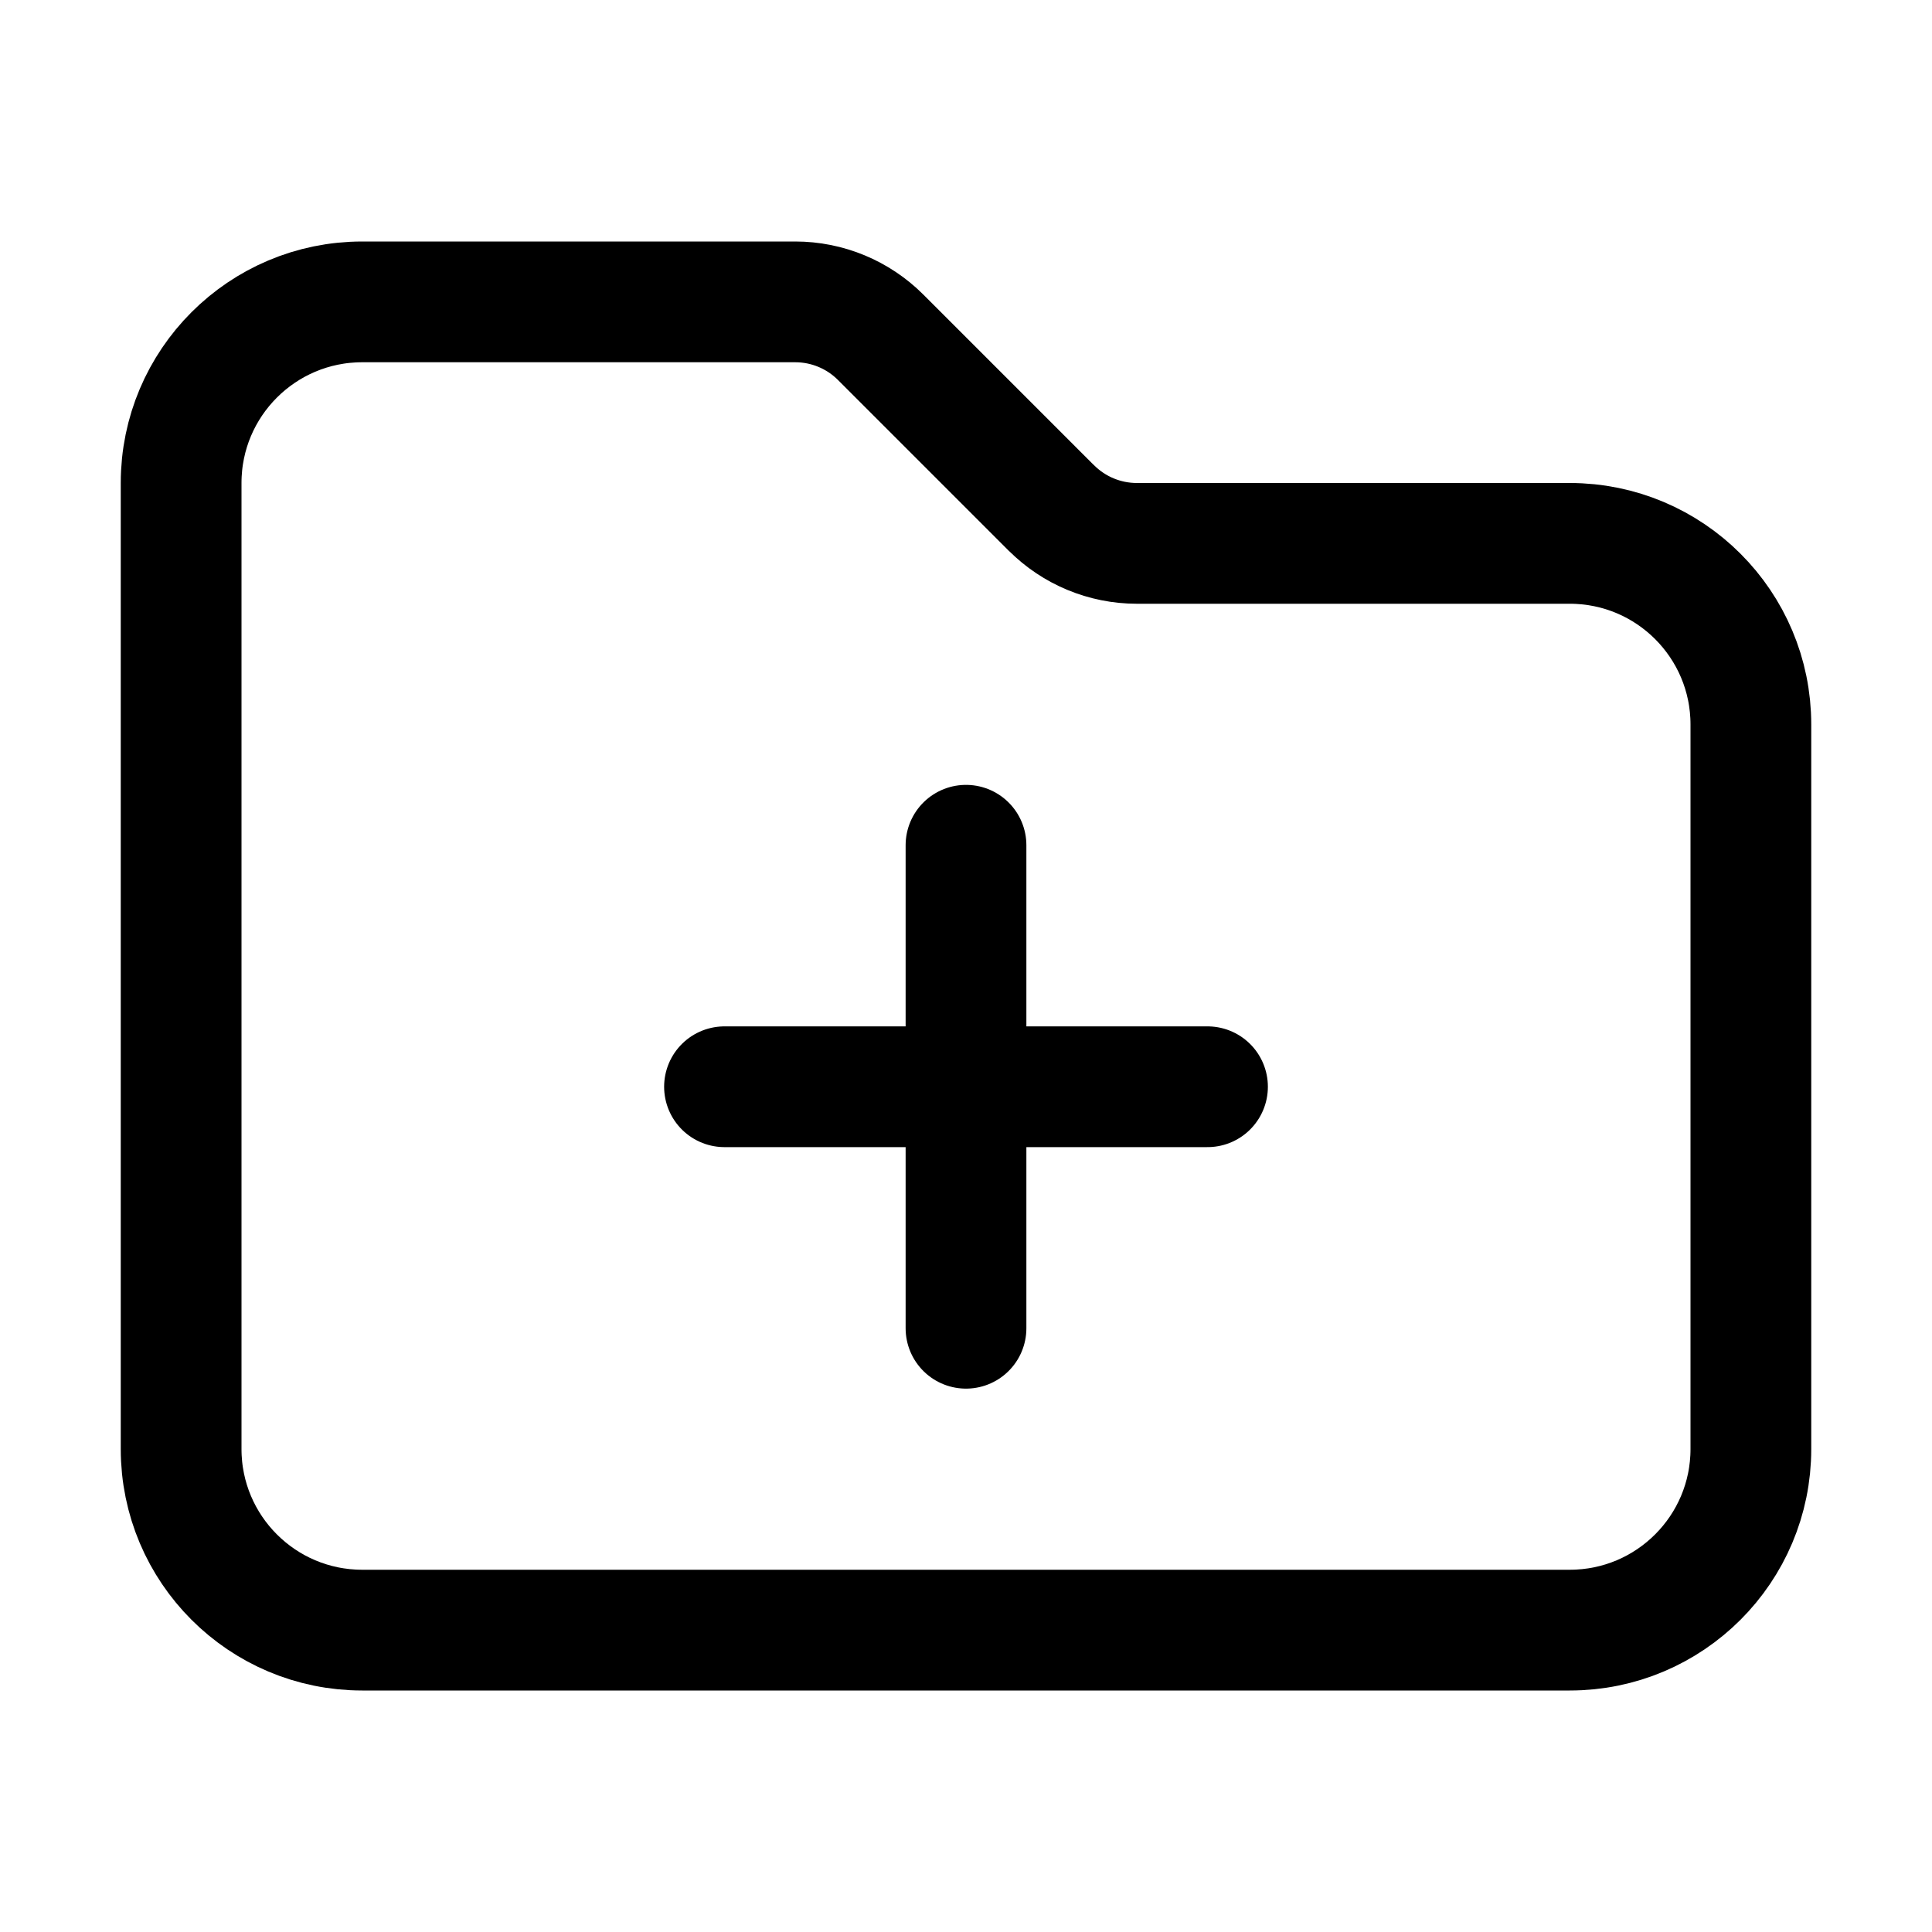
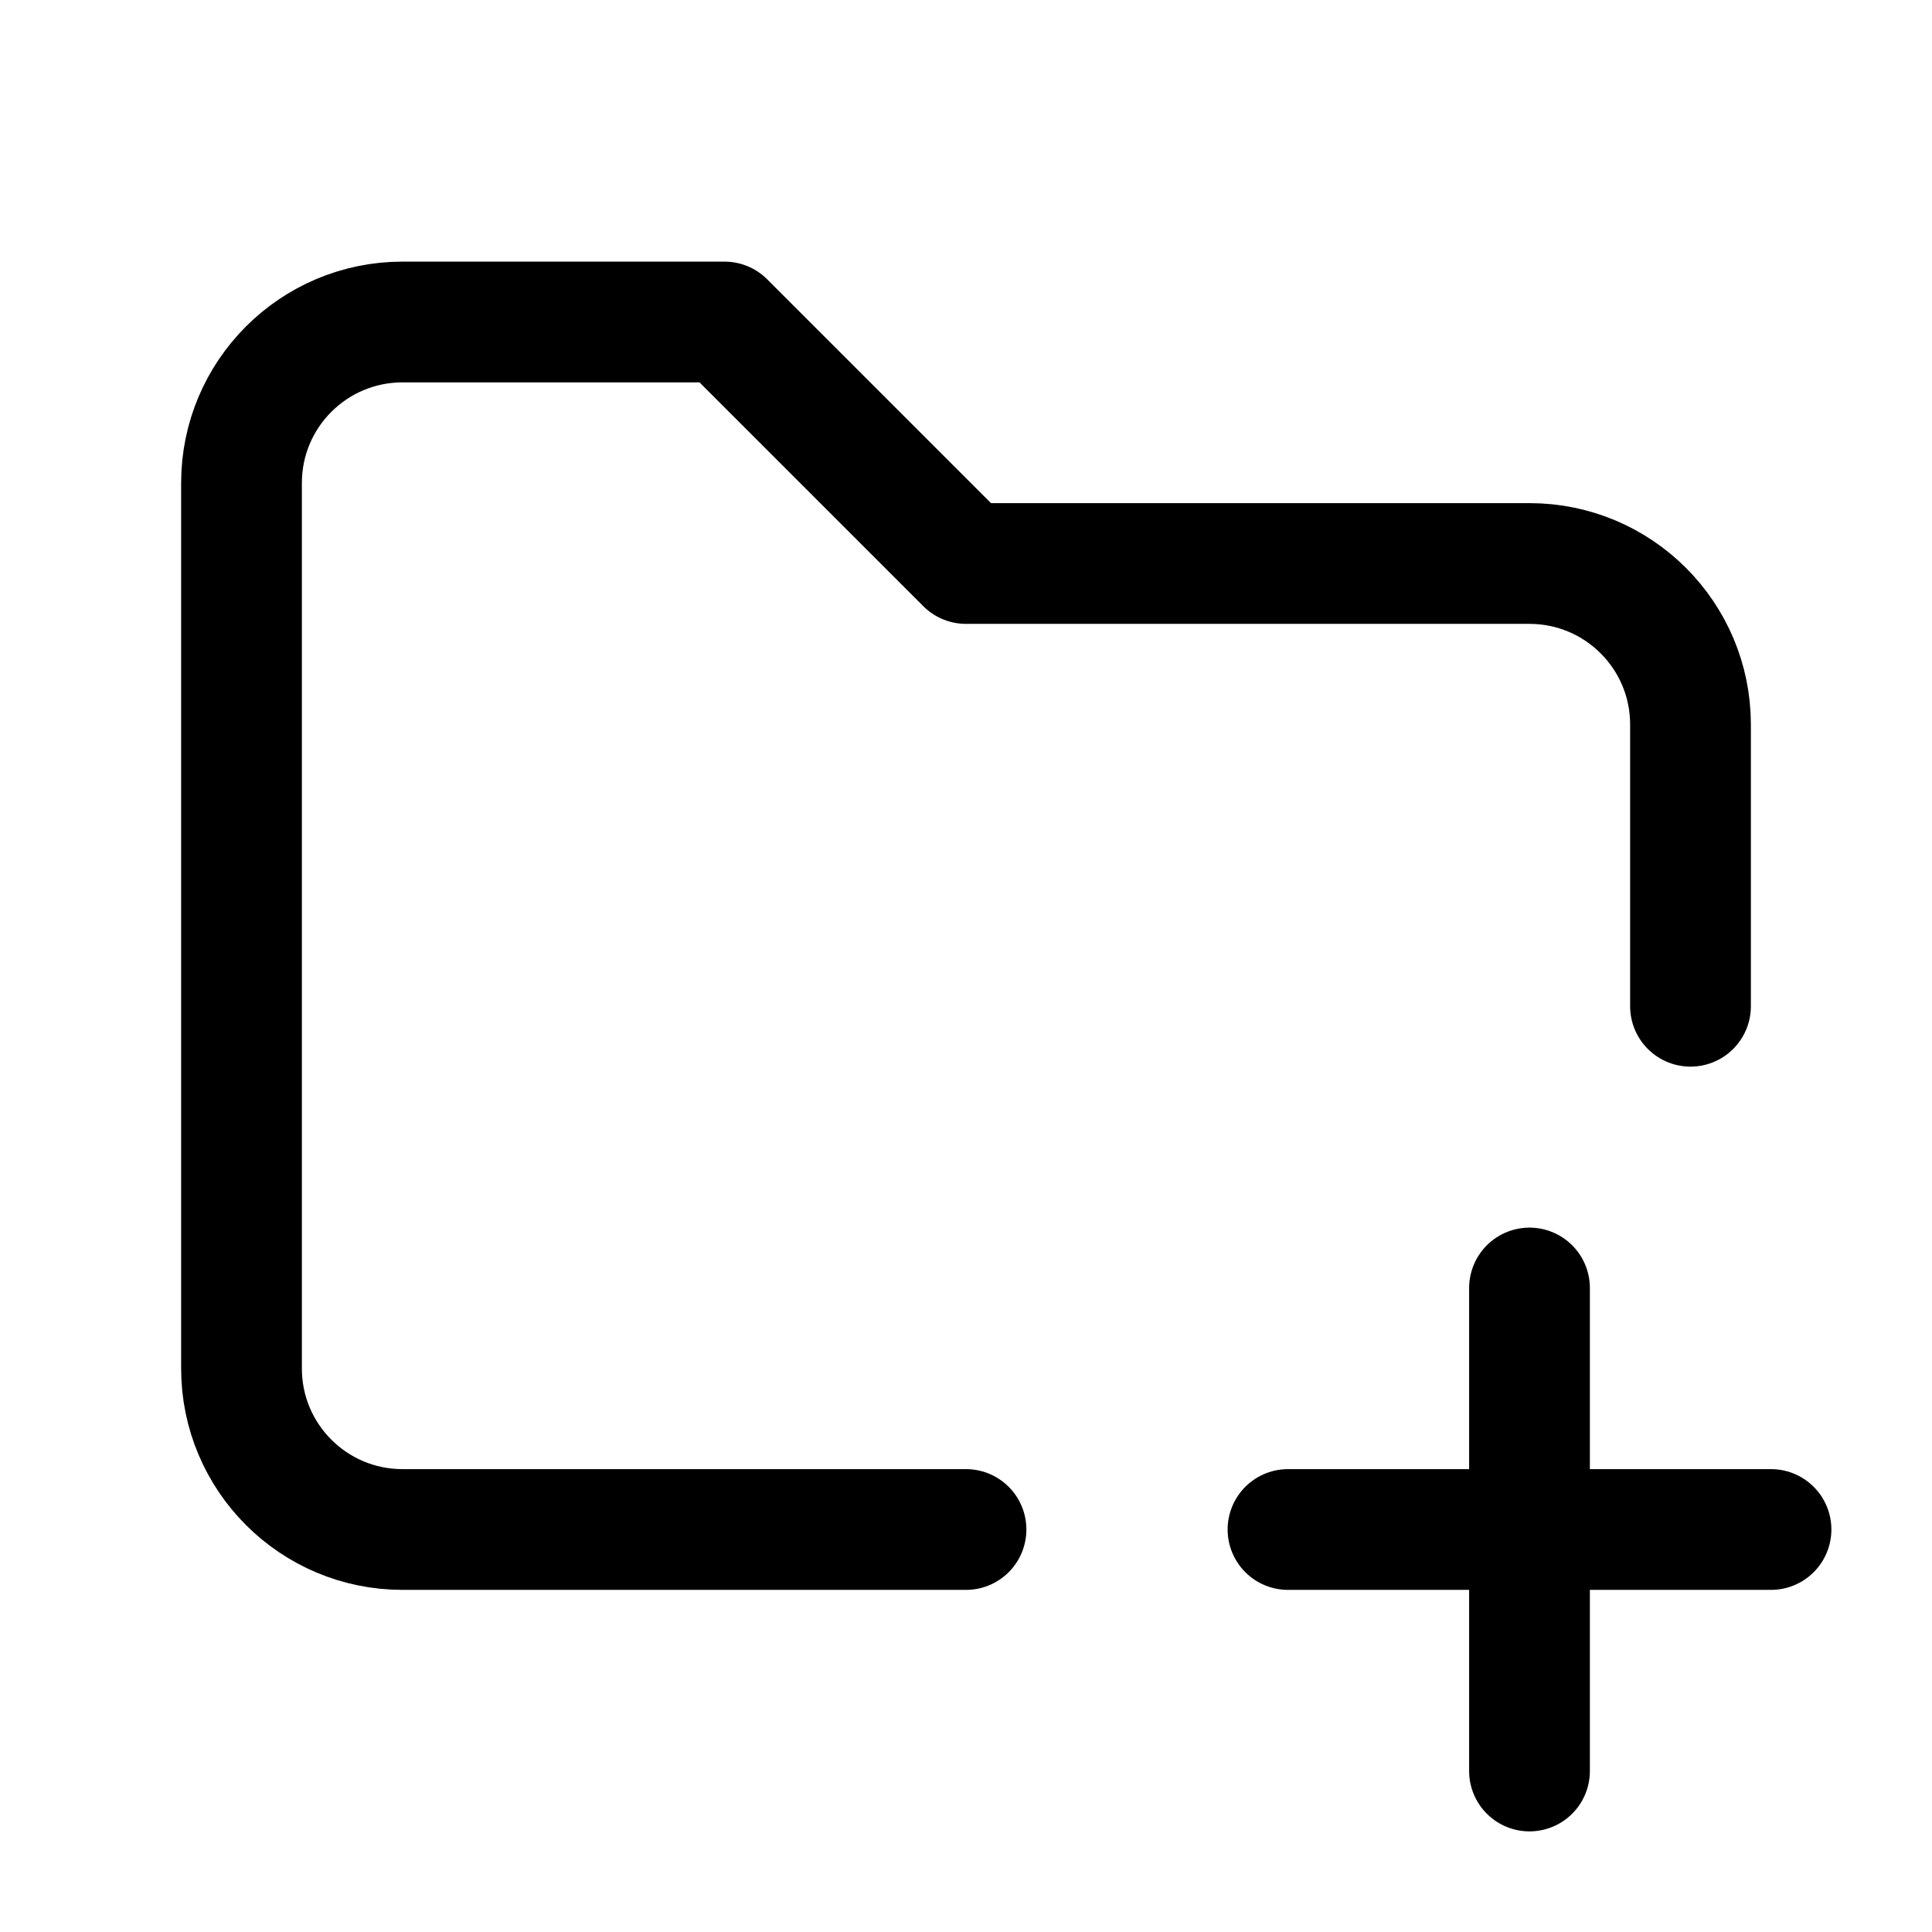
- <svg xmlns="http://www.w3.org/2000/svg" fill="none" viewBox="0 0 24 24" stroke-width="1.5" stroke="currentColor">
-   <path stroke-linecap="round" stroke-linejoin="round" d="M12 10.5v6m3-3H9m4.06-7.19-2.12-2.12a1.5 1.5 0 0 0-1.061-.44H4.5A2.25 2.25 0 0 0 2.25 6v12a2.25 2.25 0 0 0 2.25 2.25h15A2.25 2.25 0 0 0 21.75 18V9a2.25 2.25 0 0 0-2.25-2.25h-5.379a1.5 1.5 0 0 1-1.06-.44Z" />
+ <svg xmlns="http://www.w3.org/2000/svg" viewBox="0 0 24 24" fill="none" stroke="currentColor" stroke-width="1.5" stroke-linecap="round" stroke-linejoin="round" class="icon icon-tabler icons-tabler-outline icon-tabler-folder-plus">
+   <path stroke="none" d="M0 0h24v24H0z" fill="none" />
+   <path d="M12 19h-7a2 2 0 0 1 -2 -2v-11a2 2 0 0 1 2 -2h4l3 3h7a2 2 0 0 1 2 2v3.5" />
+   <path d="M16 19h6" />
+   <path d="M19 16v6" />
</svg>
